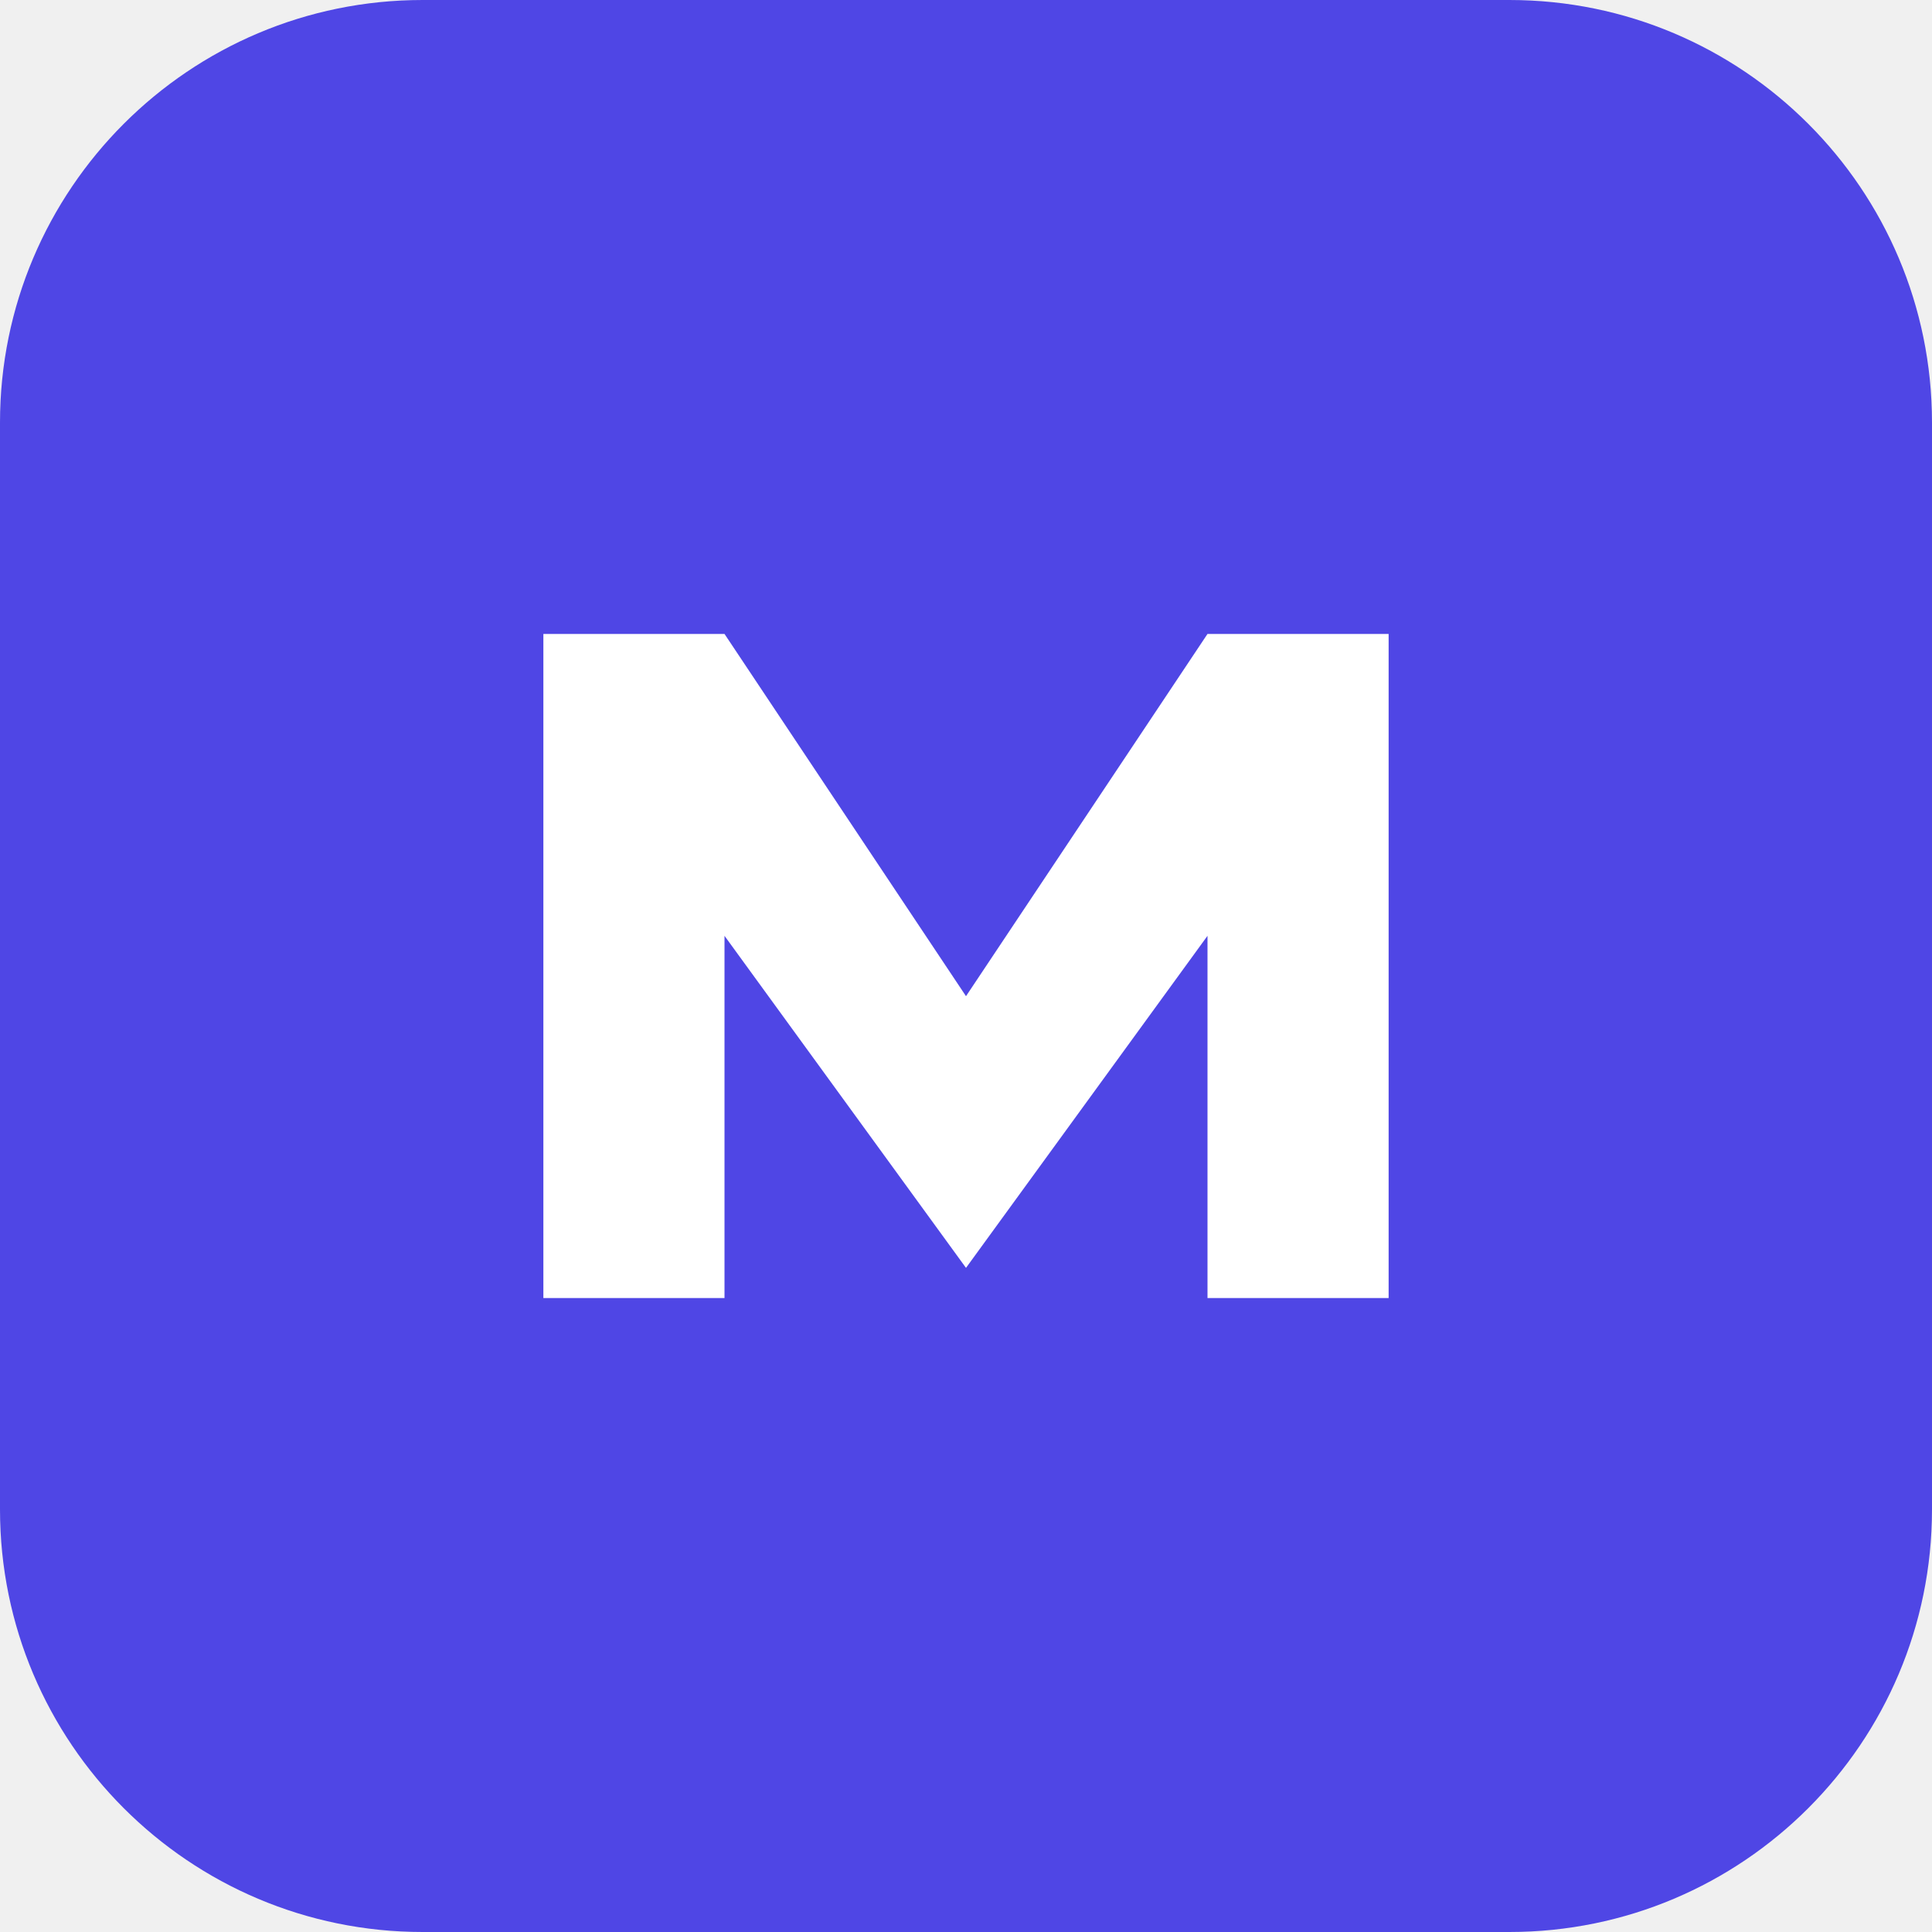
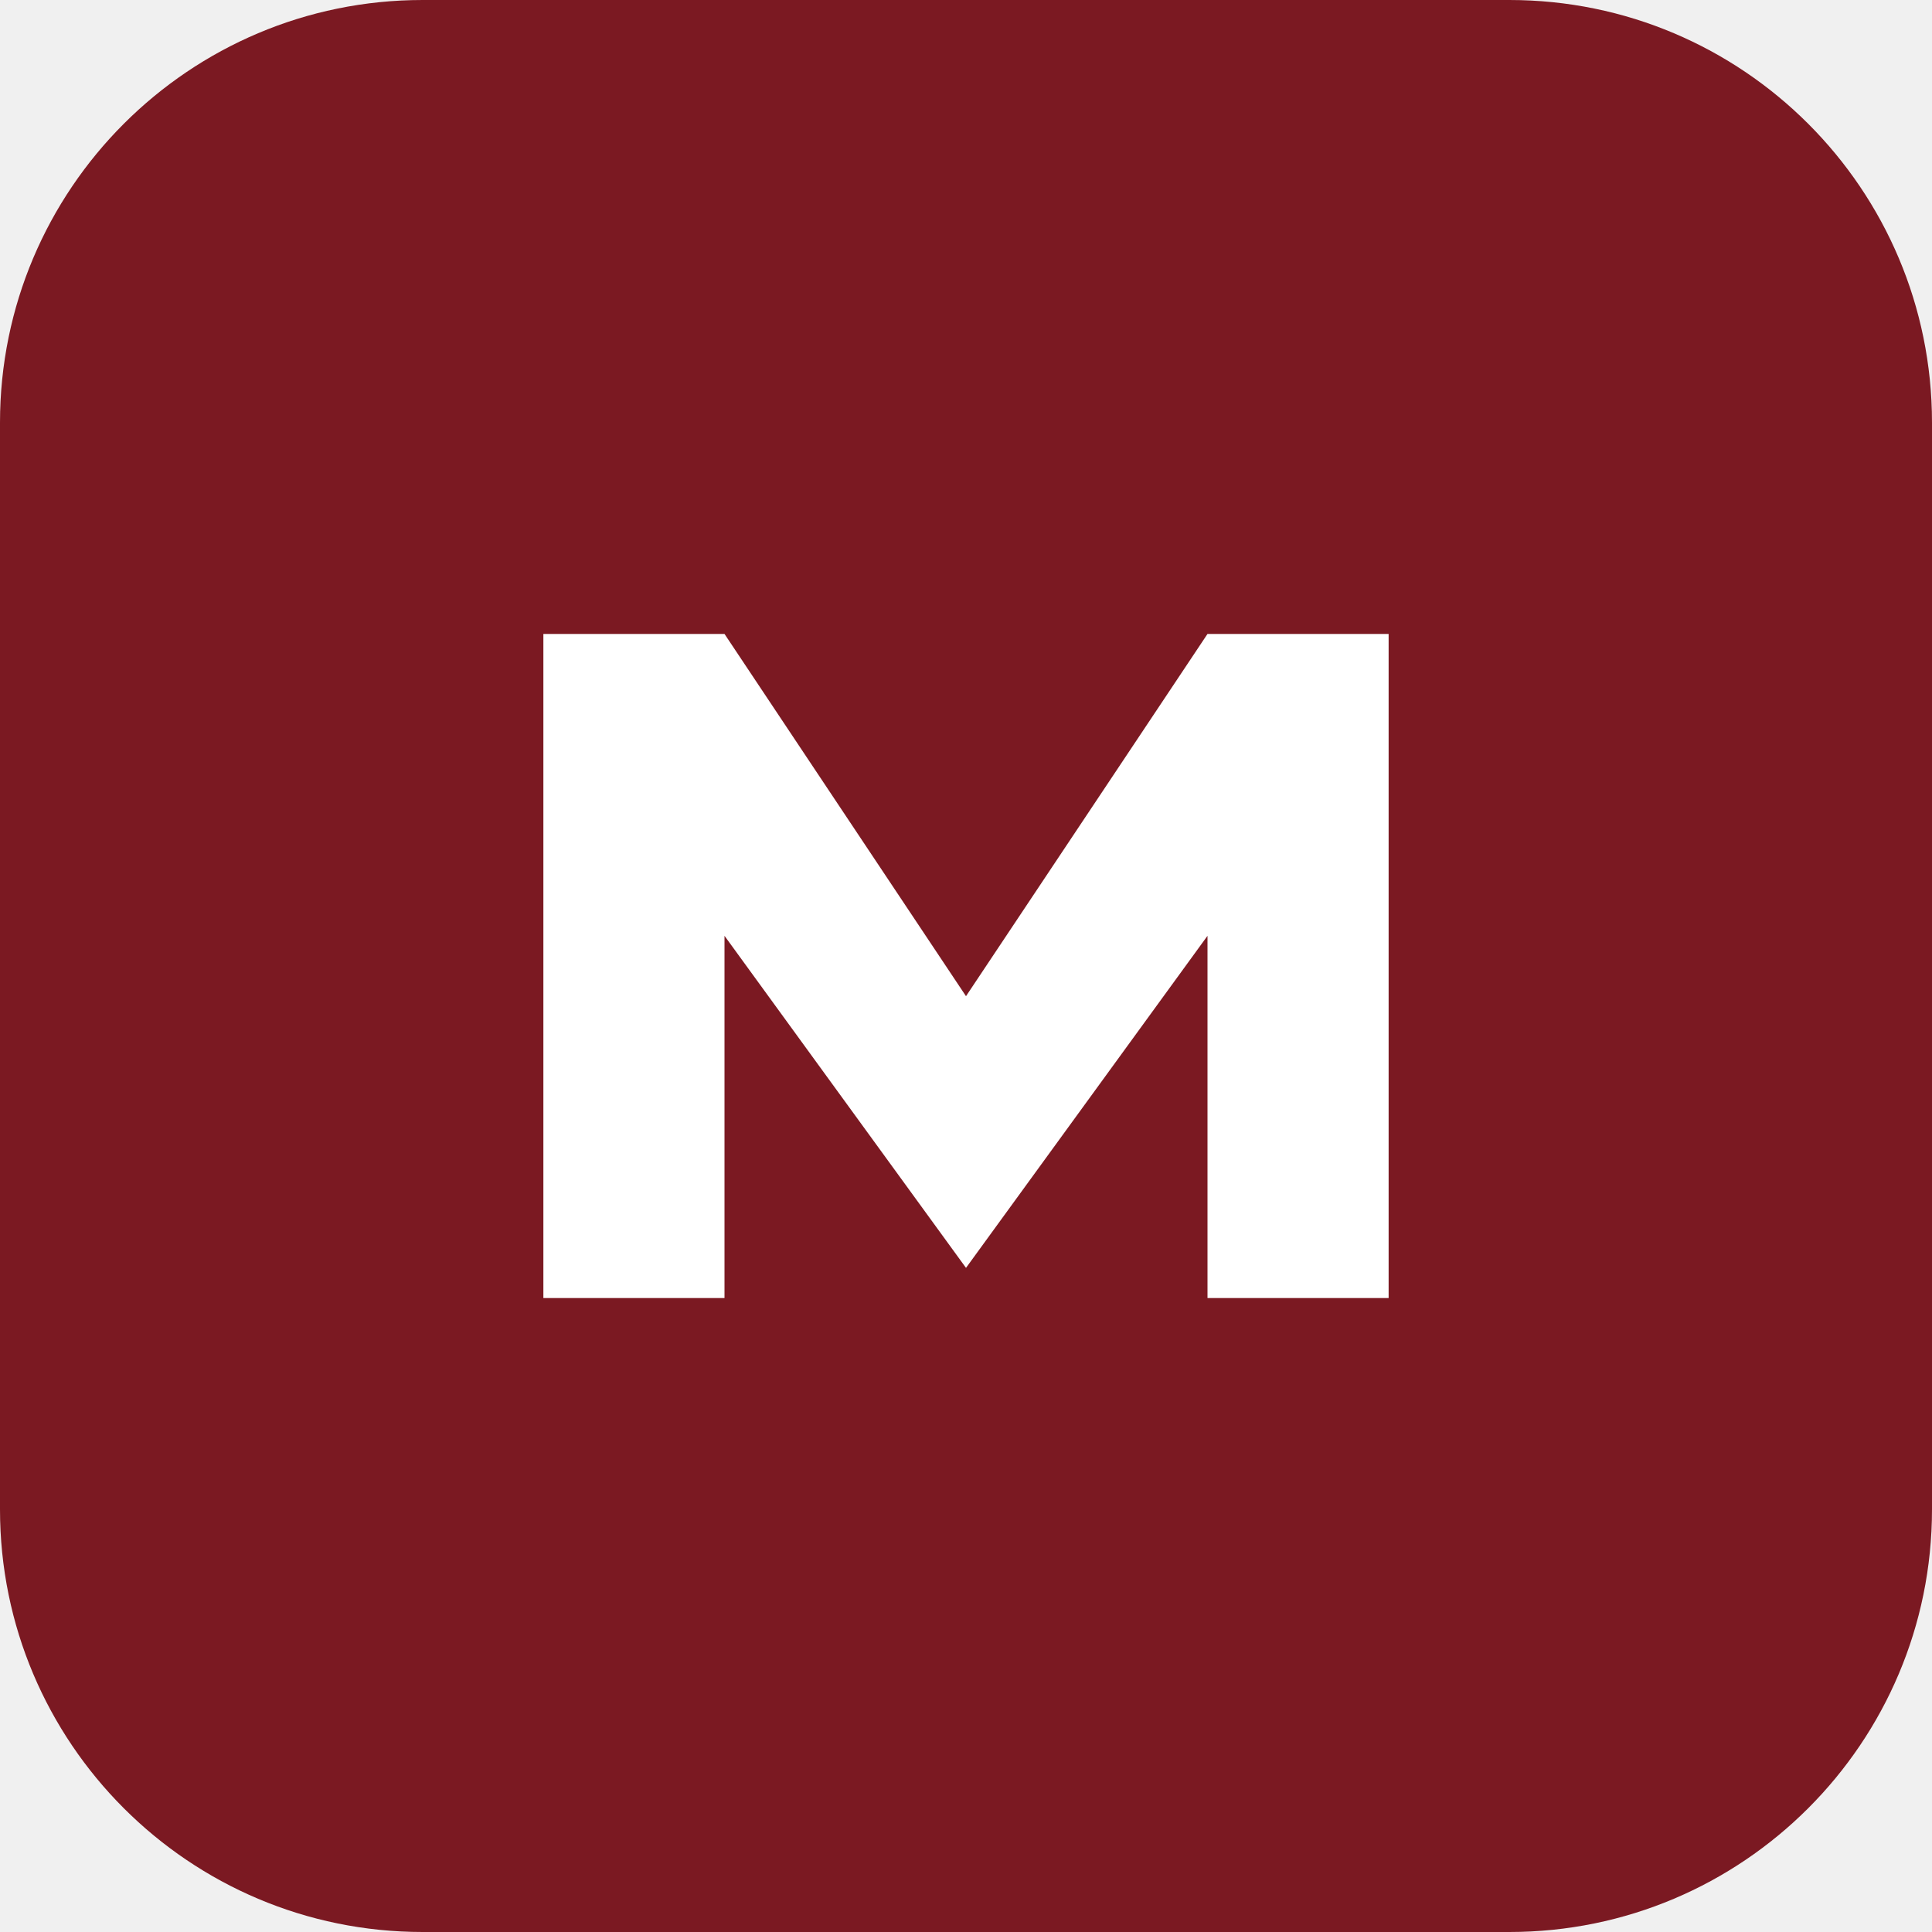
<svg xmlns="http://www.w3.org/2000/svg" viewBox="0 0 64 64">
-   <rect width="64" height="64" rx="14" fill="#4f46e5" />
+   <rect width="64" height="64" rx="14" fill="#7B1922" />
  <path d="M18 43V21h6l8 12 8-12h6v22h-6V31l-8 11-8-11v12z" fill="#fff" />
</svg>
